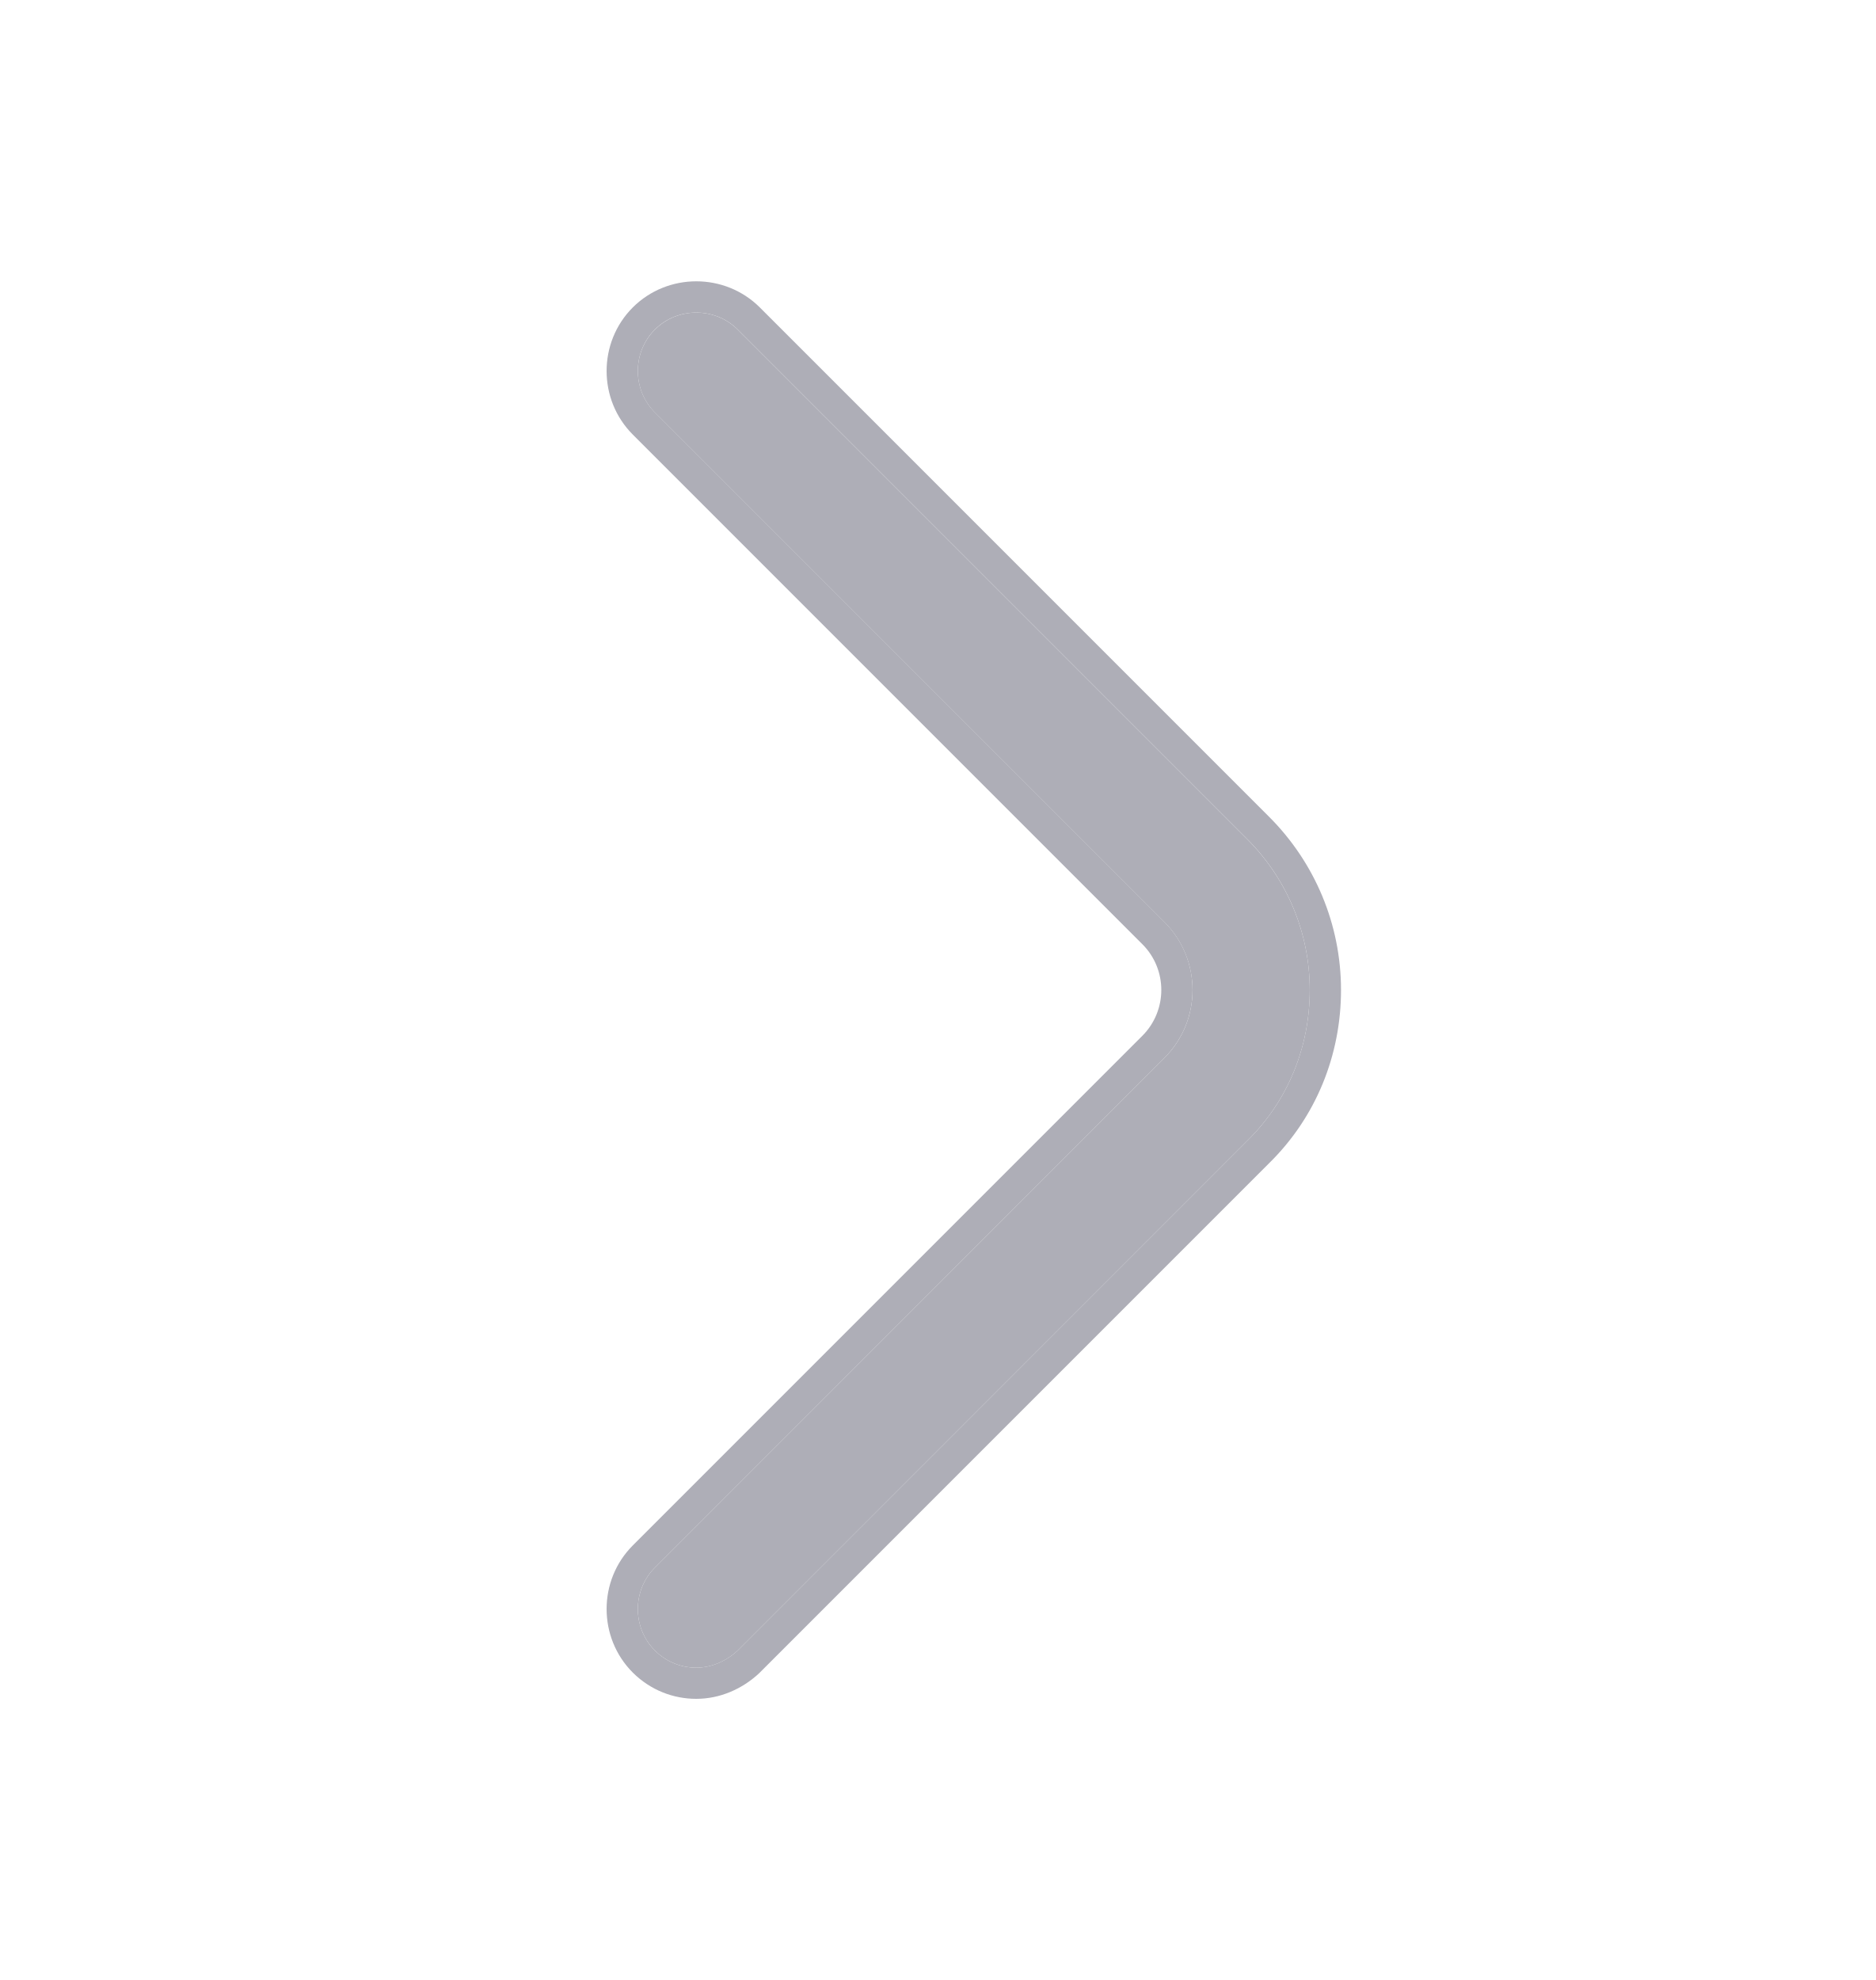
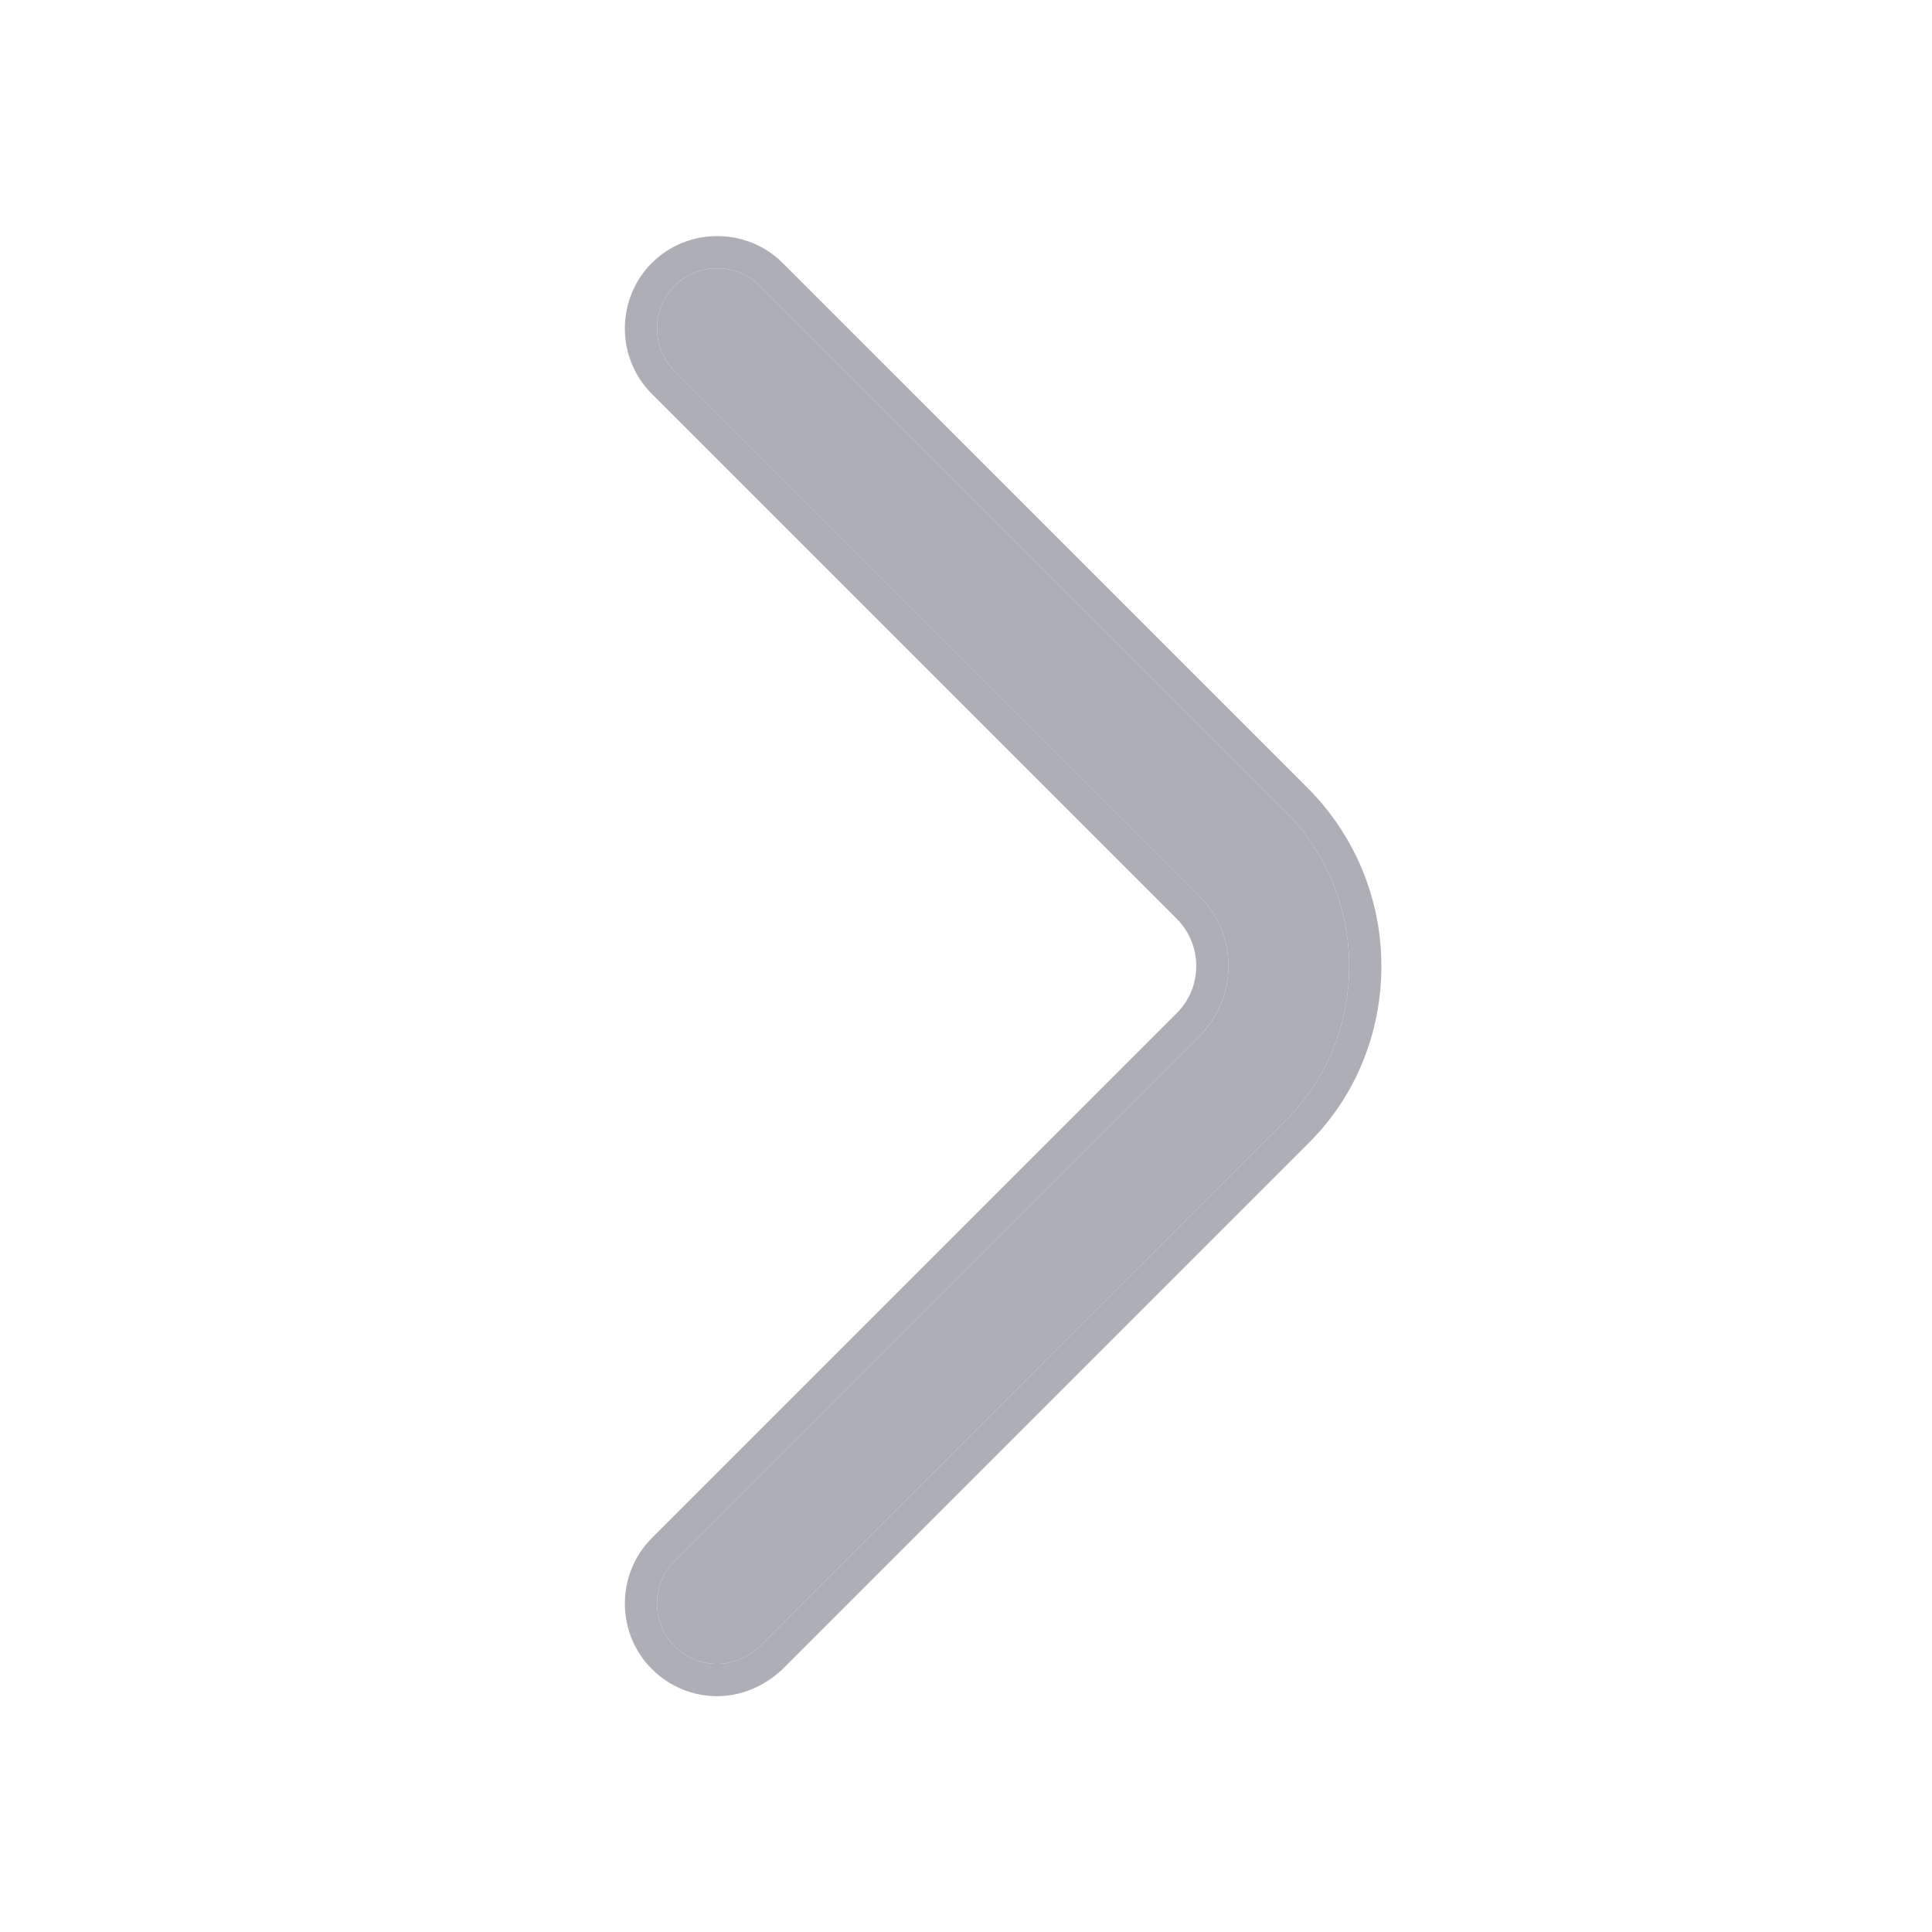
- <svg xmlns="http://www.w3.org/2000/svg" width="18" height="19" viewBox="0 0 18 19" fill="none">
-   <mask id="mask0_2575_26419" style="mask-type:alpha" maskUnits="userSpaceOnUse" x="0" y="0" width="18" height="19">
-     <path d="M6.683 16.003C6.54 16.003 6.397 15.95 6.285 15.838C6.067 15.62 6.067 15.26 6.285 15.043L11.175 10.152C11.535 9.793 11.535 9.208 11.175 8.848L6.285 3.958C6.067 3.74 6.067 3.38 6.285 3.163C6.503 2.945 6.862 2.945 7.08 3.163L11.97 8.053C12.352 8.435 12.57 8.953 12.57 9.5C12.57 10.047 12.36 10.565 11.97 10.947L7.08 15.838C6.968 15.943 6.825 16.003 6.683 16.003Z" fill="#292D32" />
-     <path fill-rule="evenodd" clip-rule="evenodd" d="M7.285 16.057C7.123 16.208 6.909 16.302 6.682 16.302C6.465 16.302 6.245 16.221 6.073 16.05C5.738 15.715 5.738 15.165 6.073 14.83L10.963 9.94C11.206 9.697 11.206 9.302 10.963 9.06L6.073 4.17C5.738 3.835 5.738 3.285 6.073 2.95C6.408 2.616 6.957 2.616 7.292 2.95L12.182 7.84C12.62 8.279 12.87 8.872 12.87 9.5C12.87 10.125 12.63 10.72 12.181 11.161C12.181 11.161 12.18 11.161 12.18 11.162L7.285 16.057ZM11.97 10.947C12.36 10.565 12.57 10.047 12.57 9.5C12.57 8.952 12.352 8.435 11.97 8.052L7.08 3.162C6.862 2.945 6.502 2.945 6.285 3.162C6.067 3.38 6.067 3.74 6.285 3.957L11.175 8.847C11.535 9.207 11.535 9.792 11.175 10.152L6.285 15.043C6.067 15.26 6.067 15.62 6.285 15.838C6.397 15.95 6.54 16.003 6.682 16.003C6.825 16.003 6.967 15.943 7.08 15.838L11.97 10.947Z" fill="#292D32" />
-   </mask>
-   <g mask="url(#mask0_2575_26419)">
-     <rect y="0.5" width="18" height="18" fill="#AEAEB7" />
-   </g>
+ <svg xmlns="http://www.w3.org/2000/svg" width="18" height="18" viewBox="0 0 18 18" fill="none">
+   <path d="M6.683 15.502C6.54 15.502 6.397 15.45 6.285 15.338C6.067 15.12 6.067 14.76 6.285 14.543L11.175 9.653C11.535 9.293 11.535 8.708 11.175 8.348L6.285 3.458C6.067 3.24 6.067 2.88 6.285 2.663C6.503 2.445 6.862 2.445 7.08 2.663L11.97 7.553C12.352 7.935 12.57 8.453 12.57 9C12.57 9.548 12.36 10.065 11.97 10.447L7.08 15.338C6.968 15.443 6.825 15.502 6.683 15.502Z" fill="#AEAEB7" />
+   <path fill-rule="evenodd" clip-rule="evenodd" d="M7.285 15.557C7.123 15.708 6.909 15.803 6.682 15.803C6.465 15.803 6.245 15.721 6.073 15.55C5.738 15.215 5.738 14.665 6.073 14.33L10.963 9.44C11.206 9.198 11.206 8.802 10.963 8.56L6.073 3.67C5.738 3.335 5.738 2.785 6.073 2.45C6.408 2.116 6.957 2.116 7.292 2.45L12.182 7.34C12.62 7.779 12.87 8.372 12.87 9C12.87 9.625 12.63 10.22 12.181 10.661C12.181 10.661 12.18 10.661 12.18 10.662L7.285 15.557ZM11.97 10.447C12.36 10.065 12.57 9.547 12.57 9C12.57 8.453 12.352 7.935 11.97 7.553L7.08 2.663C6.862 2.445 6.502 2.445 6.285 2.663C6.067 2.88 6.067 3.24 6.285 3.458L11.175 8.348C11.535 8.707 11.535 9.293 11.175 9.652L6.285 14.543C6.067 14.76 6.067 15.12 6.285 15.338C6.397 15.45 6.54 15.502 6.682 15.502C6.825 15.502 6.967 15.443 7.08 15.338L11.97 10.447Z" fill="#AEAEB7" />
</svg>
